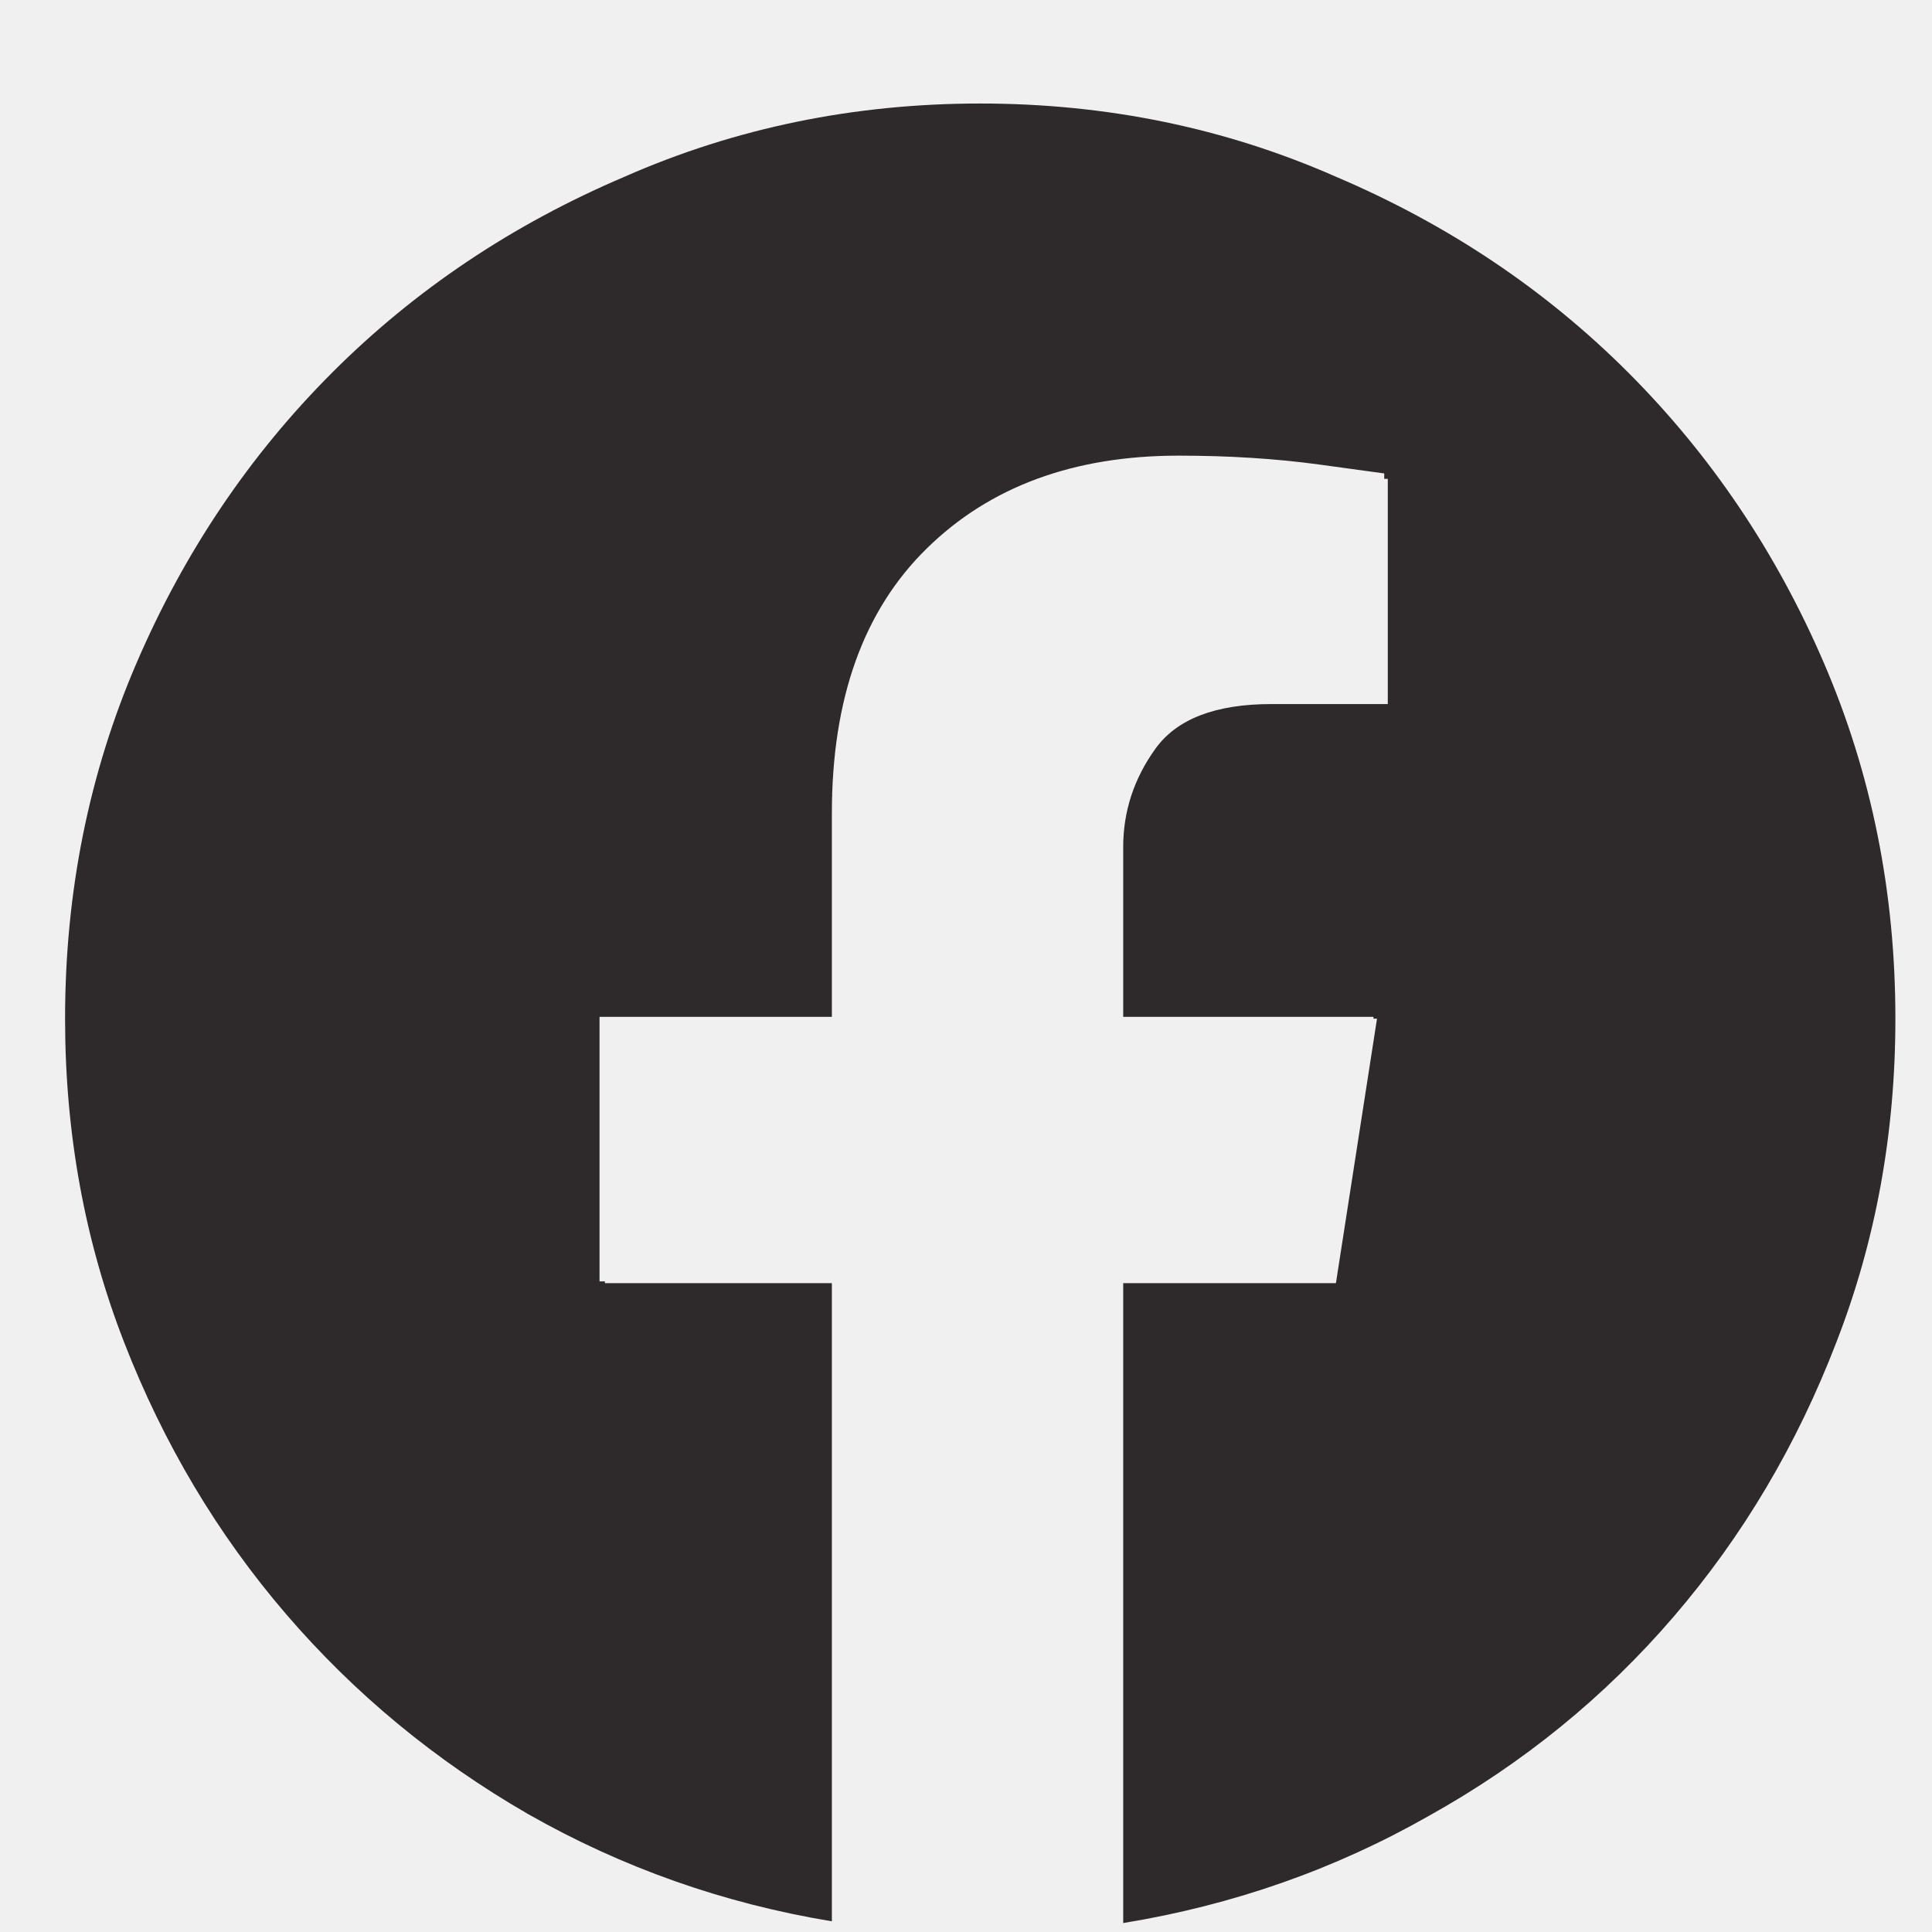
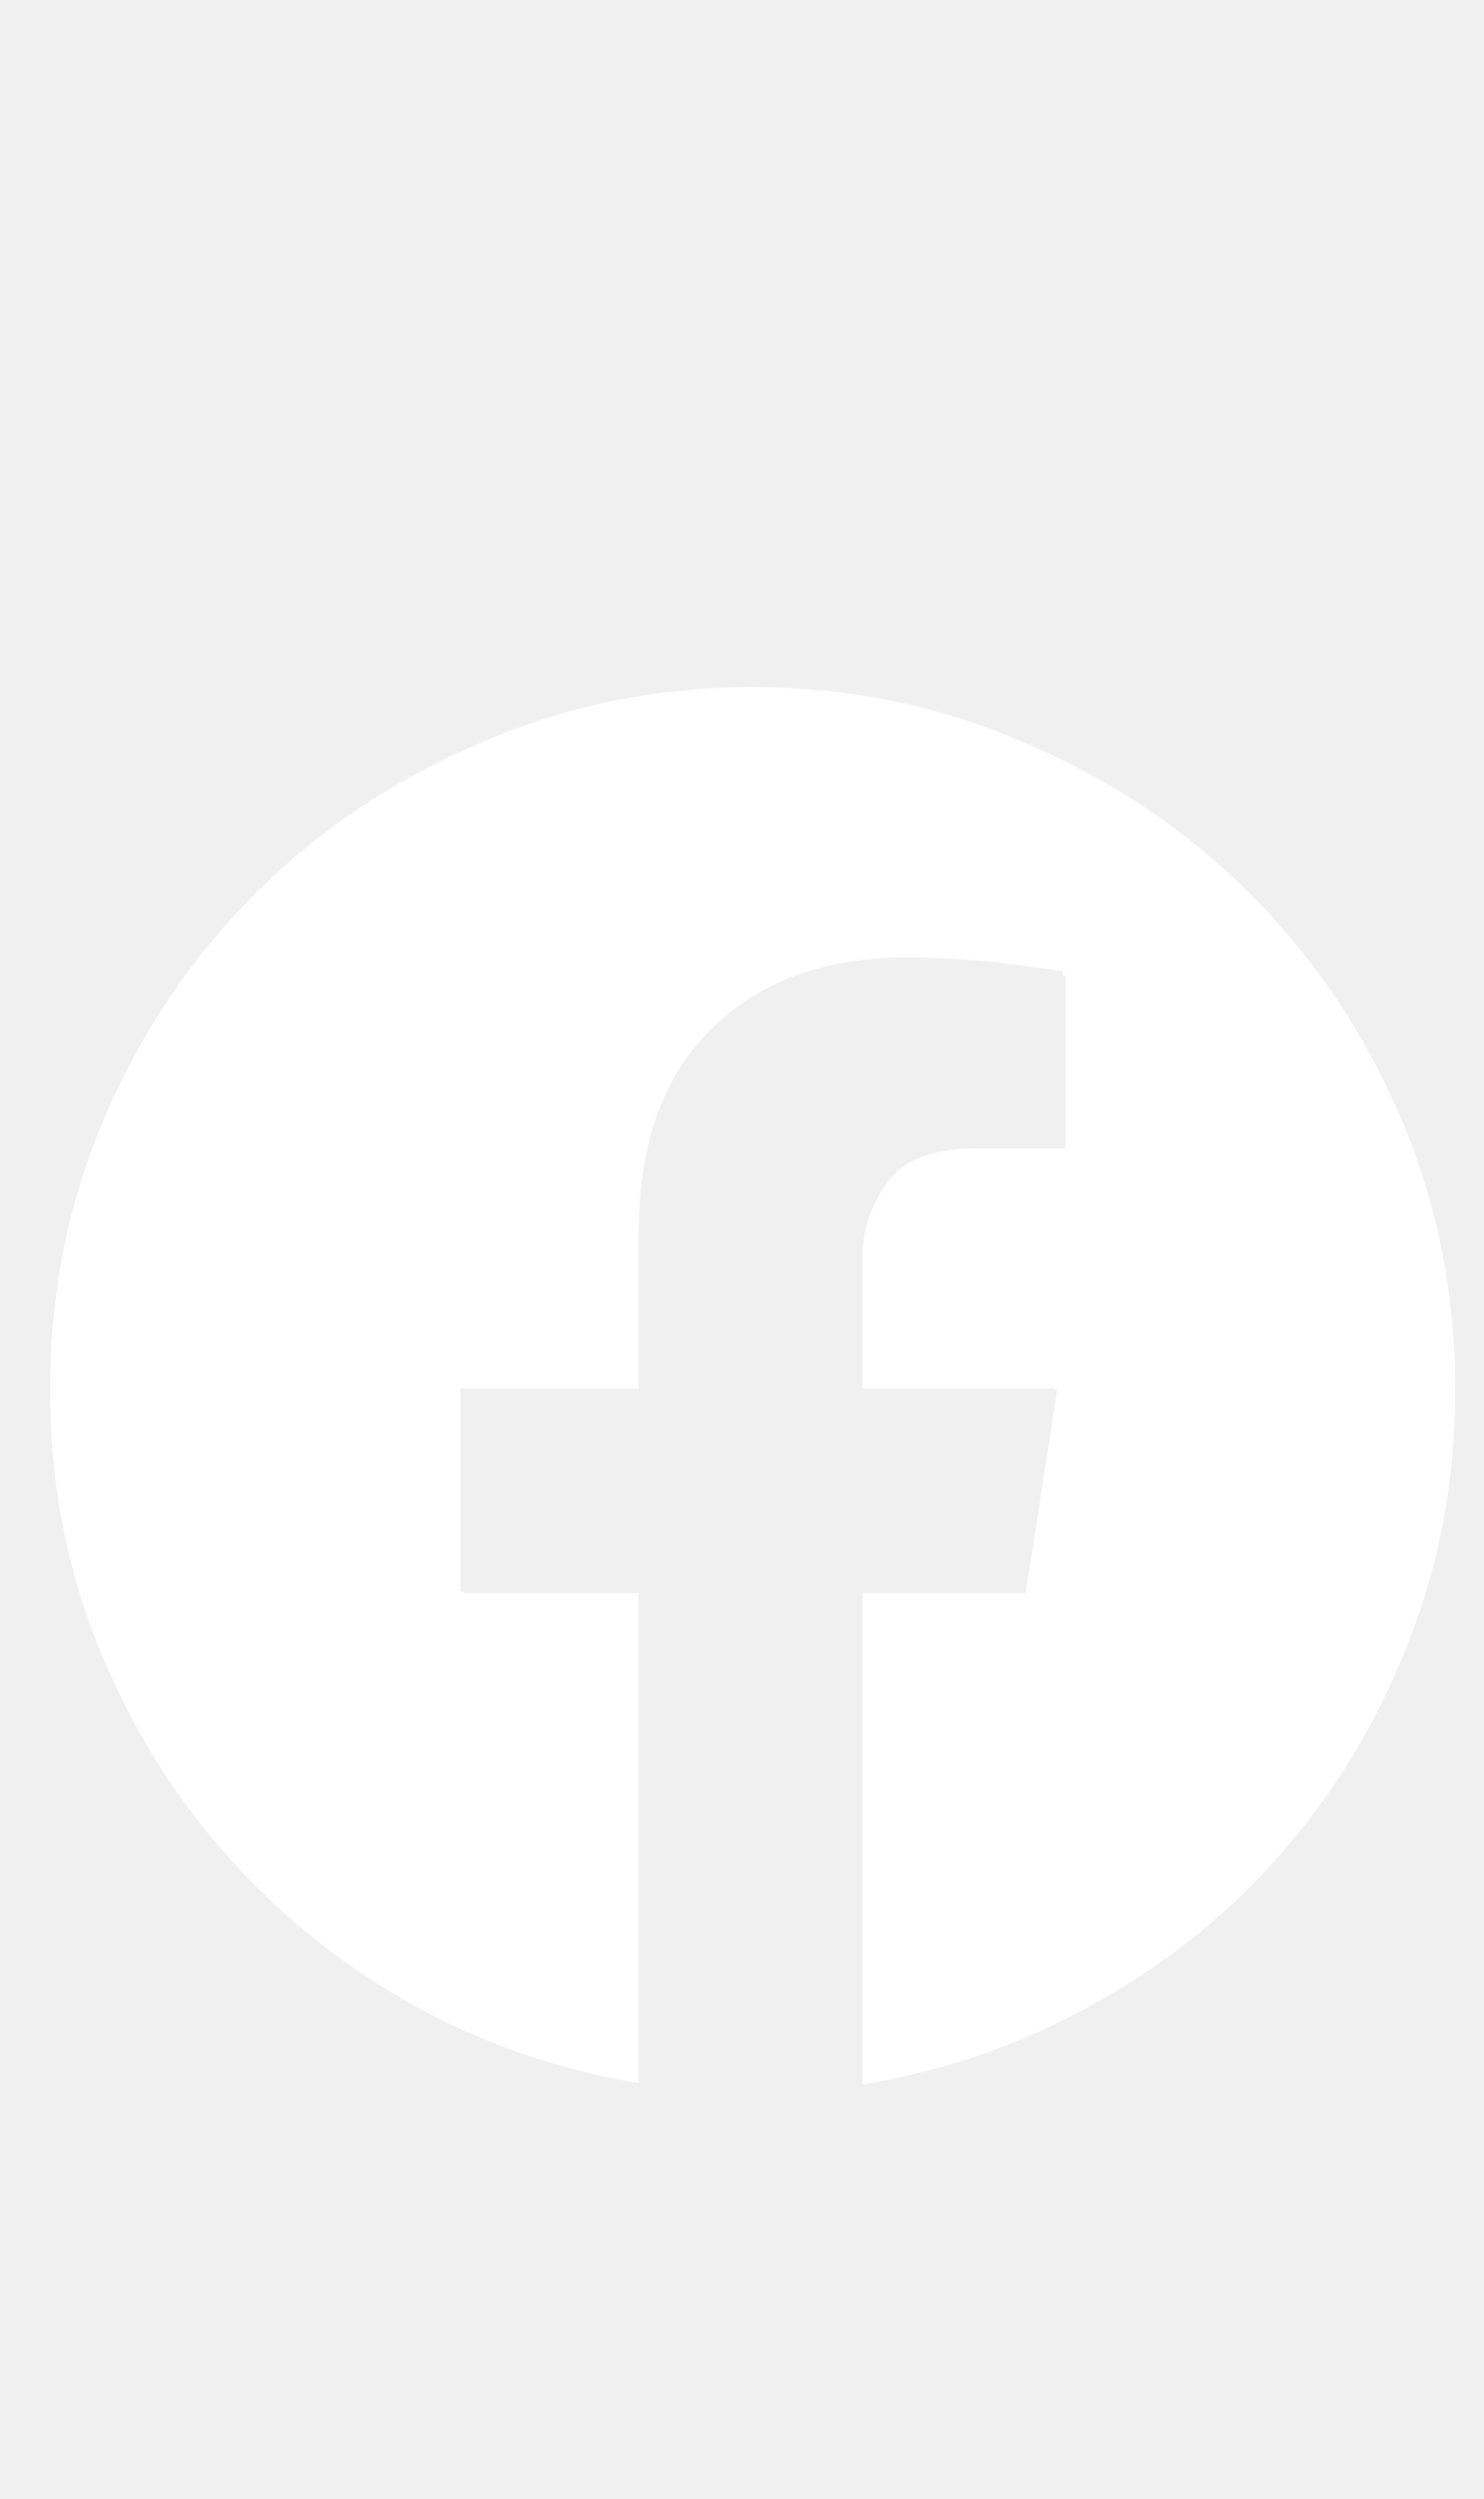
- <svg xmlns="http://www.w3.org/2000/svg" width="19" height="19" viewBox="0 0 19 19" fill="none">
-   <g clip-path="url(#clip0_132_957)">
-     <path d="M9.64 1.018C10.882 1.018 12.048 1.258 13.138 1.738C14.24 2.207 15.198 2.849 16.012 3.663C16.826 4.478 17.468 5.43 17.937 6.52C18.406 7.609 18.64 8.776 18.64 10.018C18.64 11.143 18.447 12.203 18.06 13.199C17.673 14.207 17.14 15.107 16.46 15.898C15.781 16.689 14.978 17.342 14.052 17.858C13.126 18.385 12.124 18.736 11.046 18.912V12.619H13.138L13.542 10.018H13.507V10H11.046V8.33C11.046 7.979 11.152 7.656 11.363 7.363C11.574 7.07 11.954 6.924 12.505 6.924H13.648V4.709C13.648 4.709 13.645 4.709 13.639 4.709C13.633 4.709 13.624 4.709 13.613 4.709V4.656C13.613 4.656 13.399 4.627 12.971 4.568C12.543 4.51 12.083 4.481 11.591 4.481C10.56 4.481 9.734 4.785 9.113 5.395C8.492 6.004 8.181 6.871 8.181 7.996V10H5.896V12.602H5.949V12.619H8.181V18.895C7.115 18.719 6.119 18.367 5.193 17.84C4.279 17.313 3.485 16.656 2.811 15.871C2.137 15.086 1.607 14.195 1.22 13.199C0.833 12.203 0.64 11.143 0.64 10.018C0.64 8.776 0.874 7.609 1.343 6.52C1.812 5.43 2.453 4.478 3.268 3.663C4.082 2.849 5.04 2.207 6.142 1.738C7.232 1.258 8.398 1.018 9.64 1.018Z" fill="#2E2A2B" />
+ <svg xmlns="http://www.w3.org/2000/svg" width="19" height="32" viewBox="0 0 19 32" fill="none">
+   <g clip-path="url(#clip0_132_955)">
+     <path d="M9.64 8.798C10.882 8.798 12.048 9.038 13.138 9.518C14.24 9.987 15.198 10.629 16.012 11.443C16.826 12.258 17.468 13.21 17.937 14.3C18.406 15.389 18.64 16.555 18.64 17.798C18.64 18.923 18.447 19.983 18.06 20.979C17.673 21.987 17.14 22.887 16.46 23.678C15.781 24.469 14.978 25.122 14.052 25.637C13.126 26.165 12.124 26.516 11.046 26.692V20.399H13.138L13.542 17.798H13.507V17.78H11.046V16.11C11.046 15.759 11.152 15.436 11.363 15.143C11.574 14.85 11.954 14.704 12.505 14.704H13.648V12.489C13.648 12.489 13.645 12.489 13.639 12.489C13.633 12.489 13.624 12.489 13.613 12.489V12.436C13.613 12.436 13.399 12.407 12.971 12.348C12.543 12.29 12.083 12.261 11.591 12.261C10.56 12.261 9.734 12.565 9.113 13.175C8.492 13.784 8.181 14.651 8.181 15.776V17.78H5.896V20.382H5.949V20.399H8.181V26.675C7.115 26.499 6.119 26.147 5.193 25.62C4.279 25.093 3.485 24.436 2.811 23.651C2.137 22.866 1.607 21.975 1.22 20.979C0.833 19.983 0.64 18.923 0.64 17.798C0.64 16.555 0.874 15.389 1.343 14.3C1.812 13.21 2.453 12.258 3.268 11.443C4.082 10.629 5.04 9.987 6.142 9.518C7.232 9.038 8.398 8.798 9.64 8.798Z" fill="white" />
  </g>
  <defs>
-     <clipPath id="clip0_132_957">
-       <rect width="18" height="18" fill="white" transform="matrix(1 0 0 -1 0.640015 18.965)" />
+     <clipPath id="clip0_132_955">
+       <rect width="18" height="18" fill="white" transform="matrix(1 0 0 -1 0.640015 26.745)" />
    </clipPath>
  </defs>
</svg>
